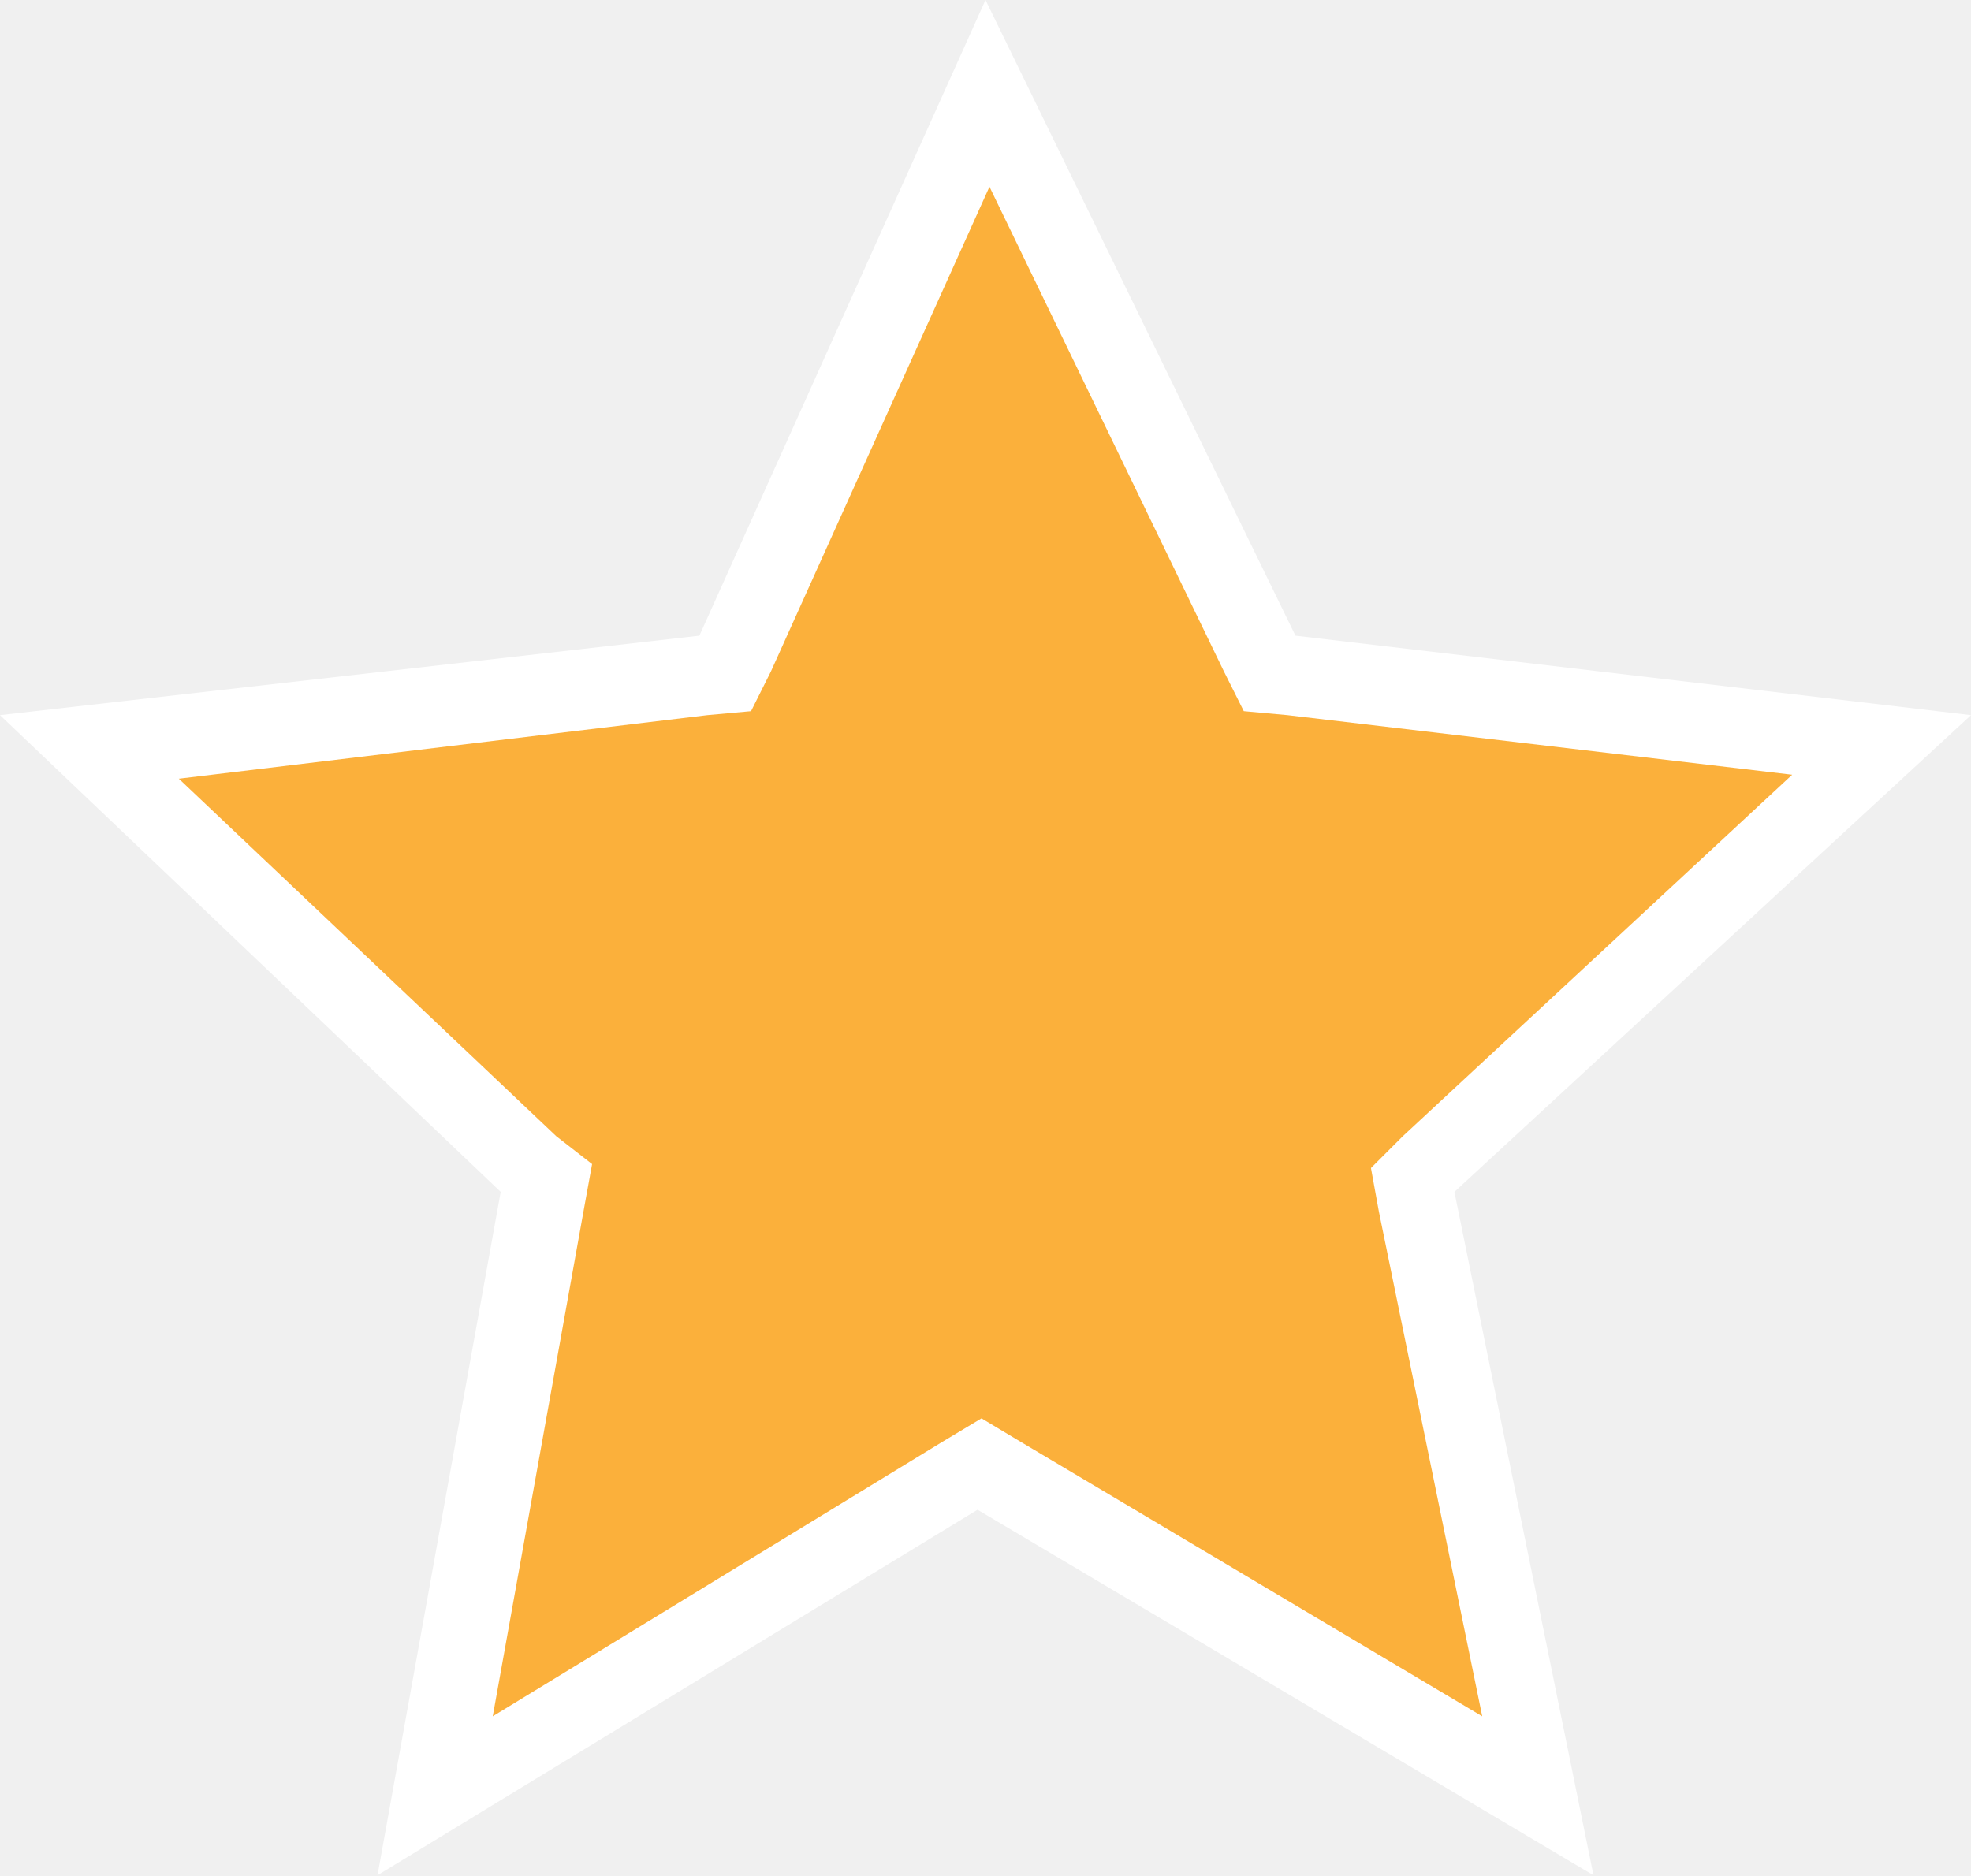
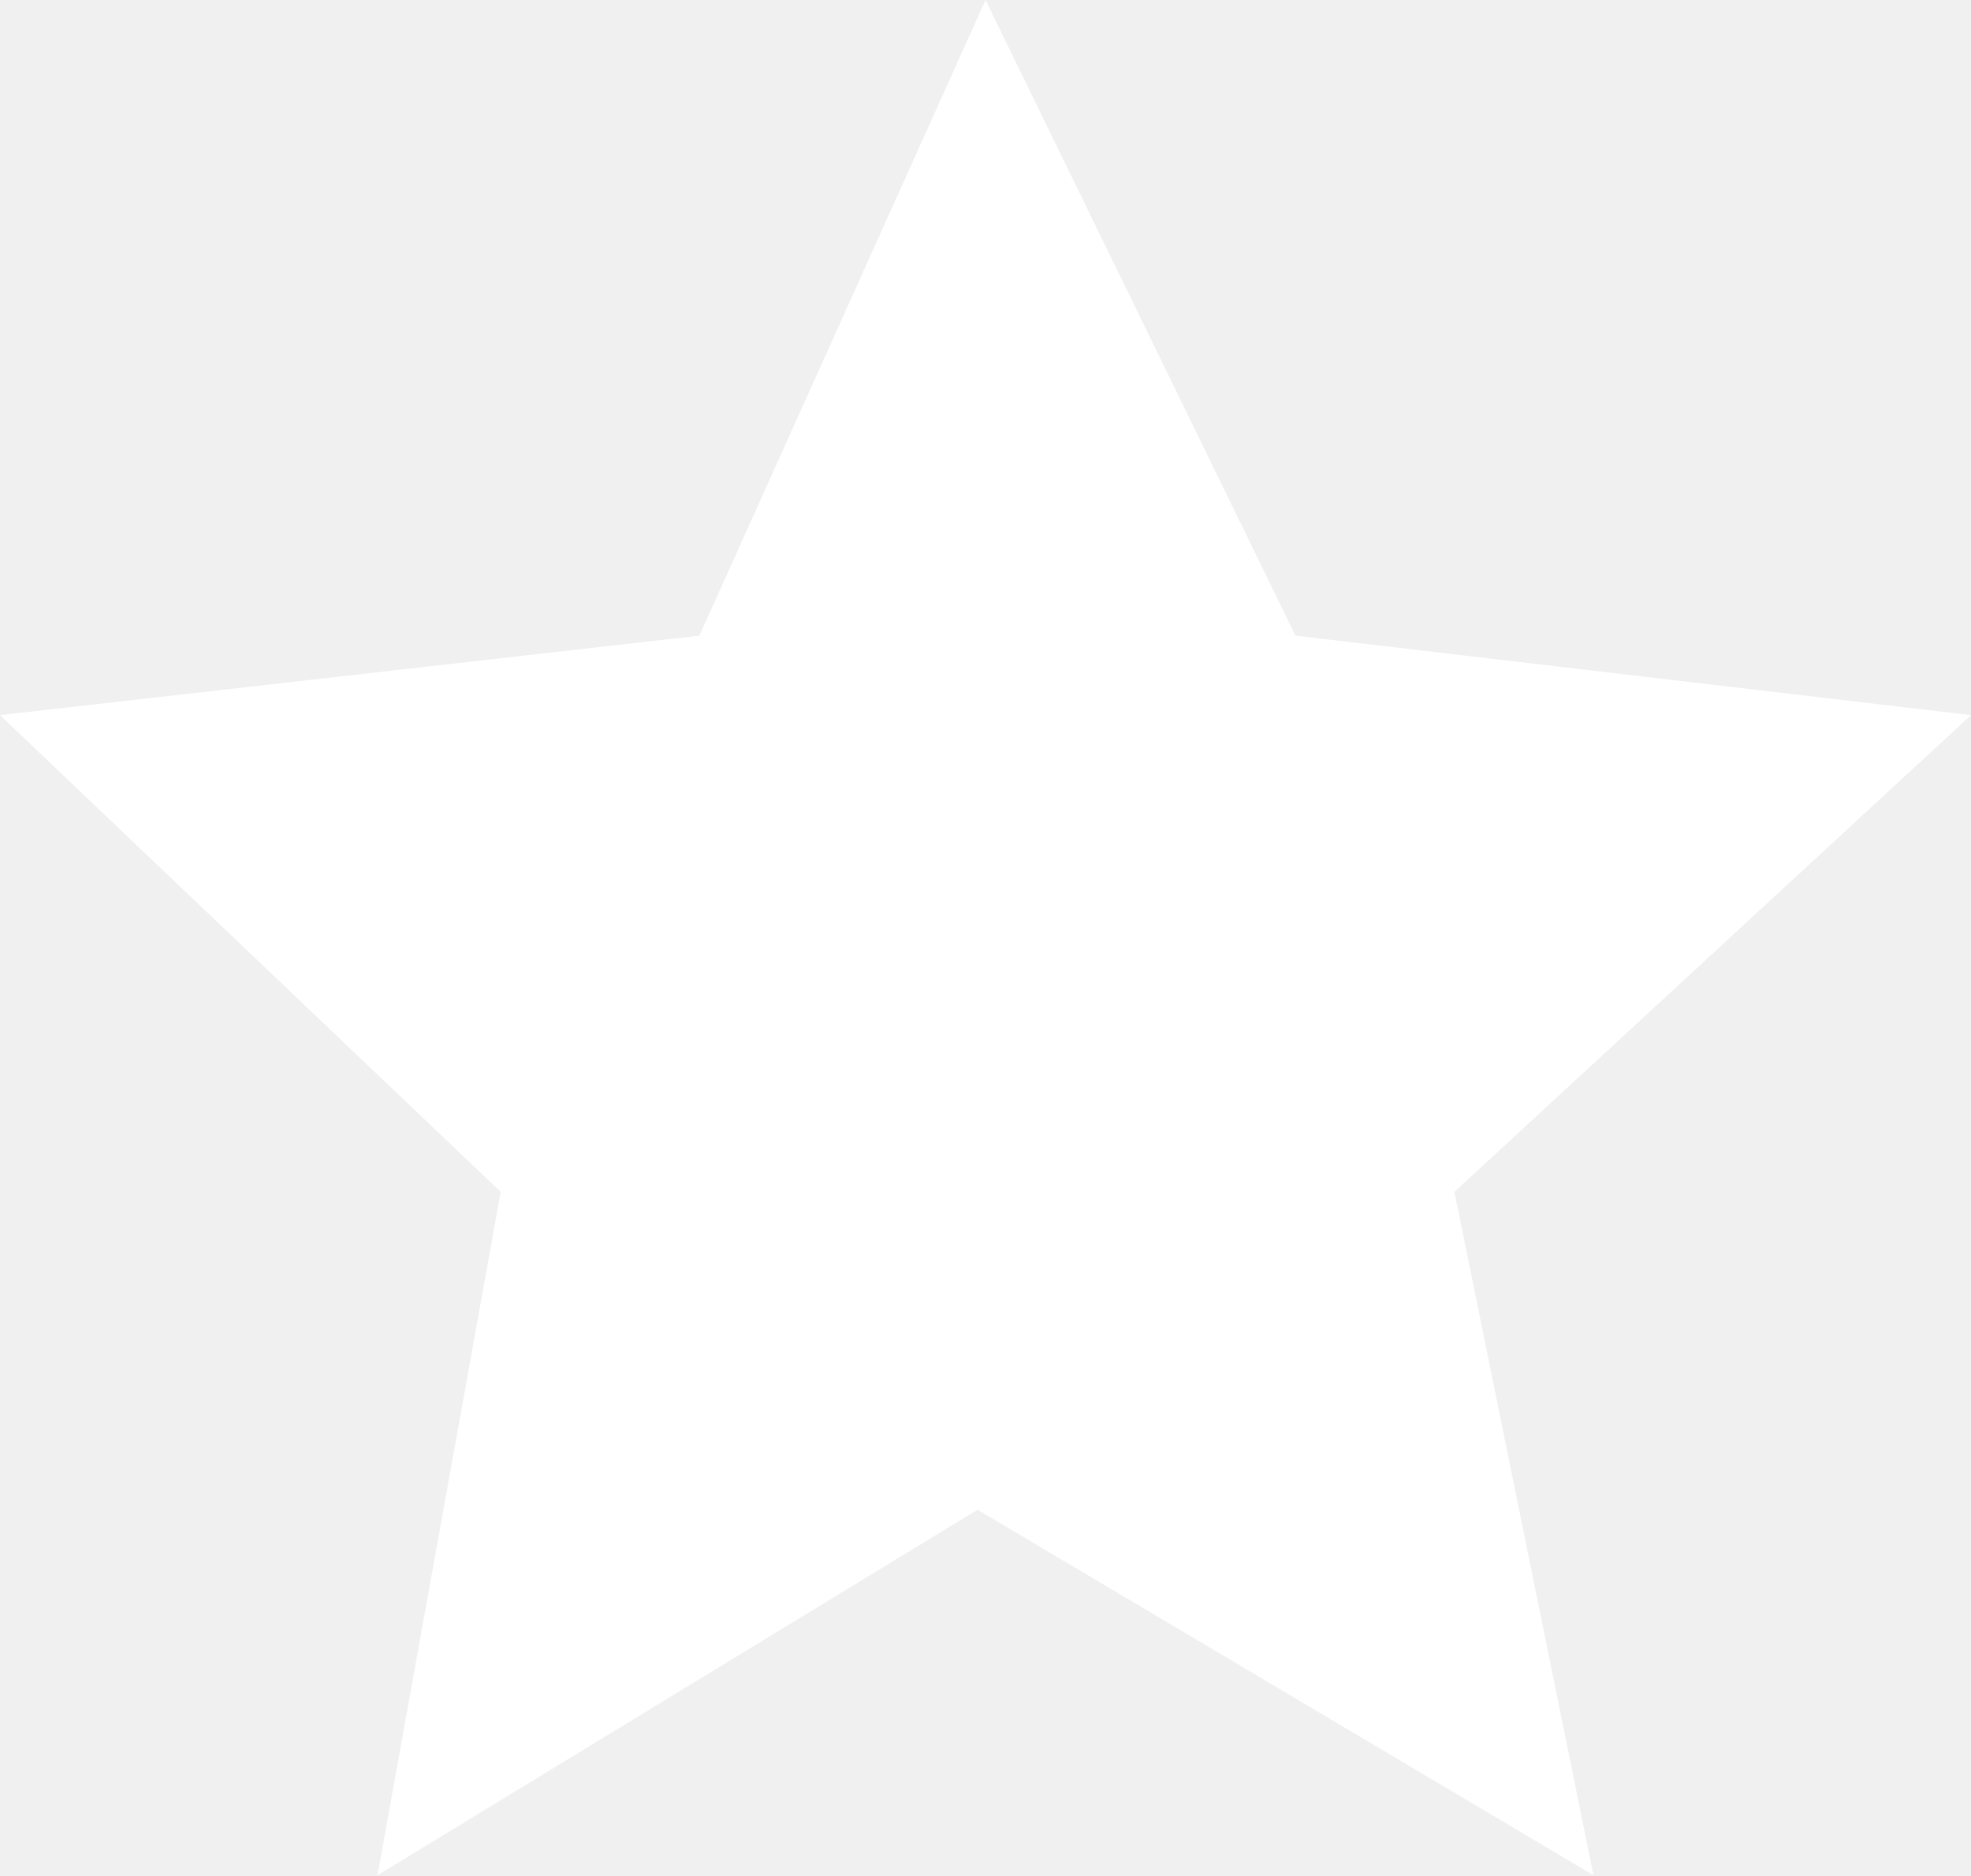
<svg xmlns="http://www.w3.org/2000/svg" version="1.1" id="Layer_1" x="0px" y="0px" viewBox="0 0 49.6 47.2" style="enable-background:new 0 0 49.6 47.2;" xml:space="preserve">
  <style type="text/css">
- 	.st0{fill:#FBB03B;}
- 	.st1{fill:#FFFFFF;}
+ 	.st0{fill:#FFFFFF;}
</style>
  <g>
    <polygon class="st0" points="13.7,29.7 2.2,18.8 18.3,17 24.8,2.4 32,17 47.3,18.8 35.5,29.7 38.7,45.2 24.6,36.9 10.9,45.2  " />
-     <path class="st1" d="M24.9,4.7l5.9,12.2l0.5,1l1.1,0.1l12.7,1.5l-9.8,9.1l-0.8,0.8l0.2,1.1l2.6,12.7l-11.6-6.9l-1-0.6l-1,0.6   l-11.3,6.9l2.3-12.8l0.2-1.1L14,28.6l-9.5-9L17.8,18l1.1-0.1l0.5-1L24.9,4.7 M24.8,0l-7.2,16L0,18l12.6,12L9.5,47.2L24.6,38   l15.5,9.2L36.6,30l13-12l-17-2L24.8,0L24.8,0z" />
+     <path class="st0" d="M24.9,4.7l5.9,12.2l0.5,1l1.1,0.1l12.7,1.5l-9.8,9.1l-0.8,0.8l0.2,1.1l2.6,12.7l-11.6-6.9l-1-0.6l-1,0.6   l-11.3,6.9l2.3-12.8l0.2-1.1L14,28.6l-9.5-9L17.8,18l1.1-0.1l0.5-1L24.9,4.7 M24.8,0l-7.2,16L0,18l12.6,12L9.5,47.2L24.6,38   l15.5,9.2L36.6,30l13-12l-17-2L24.8,0L24.8,0z" />
  </g>
</svg>
